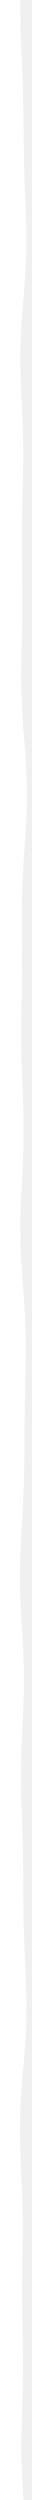
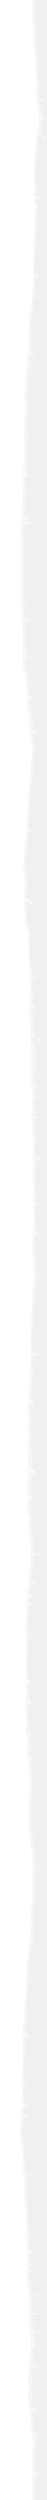
- <svg xmlns="http://www.w3.org/2000/svg" width="8" height="640" fill="#fff">
-   <path d="M5.19,0L5.23,6.7L5.48,13.3L5.77,20L5.96,26.7L6.04,33.3L6.12,40L6.3,46.7L6.56,53.3L6.74,60L6.65,66.7L6.26,73.3L5.71,80L5.29,86.7L5.18,93.3L5.38,100L5.72,106.7L5.94,113.3L5.93,120L5.76,126.7L5.6,133.3L5.56,140L5.65,146.7L5.71,153.3L5.66,160L5.5,166.7L5.42,173.3L5.57,180L5.99,186.7L6.52,193.3L6.87,200L6.88,206.7L6.54,213.3L6.07,220L5.7,226.7L5.57,233.3L5.6,240L5.64,246.7L5.58,253.3L5.47,260L5.43,266.7L5.56,273.3L5.83,280L6.05,286.7L6.04,293.3L5.76,300L5.39,306.7L5.17,313.3L5.28,320L5.69,326.7L6.18,333.3L6.52,340L6.6,346.7L6.48,353.3L6.34,360L6.27,366.7L6.24,373.3L6.11,380L5.82,386.7L5.42,393.3L5.12,400L5.1,406.7L5.38,413.3L5.81,420L6.11,426.7L6.12,433.3L5.85,440L5.53,446.7L5.36,453.3L5.43,460L5.65,466.7L5.86,473.3L5.96,480L5.99,486.7L6.08,493.3L6.31,500L6.61,506.7L6.78,513.3L6.64,520L6.19,526.7L5.62,533.3L5.19,540L5.1,546.7L5.31,553.3L5.61,560L5.8,566.7L5.8,573.3L5.69,580L5.64,586.7L5.72,593.3L5.85,600L5.9,606.7L5.77,613.3L5.56,620L5.44,626.7L5.6,633.3L6.04,640H0V0Z" />
+ <svg xmlns="http://www.w3.org/2000/svg" width="12" height="640" viewBox="0 0 12 640" fill="#fff">
+   <path d="M8.8,0L8.8,1L8.9,2L9,3L9.1,4L9.2,5L9.2,6L9.2,7L9.3,8L9.4,9L9.5,10L9.5,11L9.5,12L9.5,13L9.6,14L9.7,15L9.8,16L9.8,17L9.7,18L9.7,19L9.8,20L9.9,21L10,22L9.9,23L9.9,24L10,25L10.1,26L10.3,27L10.4,28L10.5,29L10.6,30L10.7,31L10.6,32L10.4,33L10.1,34L9.9,35L9.8,36L9.8,37L9.7,38L9.6,39L9.4,40L9.3,41L9.2,42L9.1,43L9.1,44L9,45L9,46L9.1,47L9.2,48L9.2,49L9.2,50L9.2,51L9.3,52L9.4,53L9.5,54L9.5,55L9.4,56L9.3,57L9.2,58L9.2,59L9.2,60L9.1,61L9.1,62L9,63L9,64L9,65L9,66L8.9,67L8.8,68L8.8,69L8.8,70L8.9,71L8.9,72L9,73L8.9,74L8.8,75L8.6,76L8.5,77L8.4,78L8.4,79L8.3,80L8.2,81L8,82L8,83L8.1,84L8.1,85L8.1,86L8.1,87L8,88L7.9,89L7.9,90L7.8,91L7.7,92L7.7,93L7.6,94L7.5,95L7.4,96L7.2,97L7.1,98L6.9,99L6.9,100L6.9,101L6.9,102L6.9,103L7,104L7.1,105L7.1,106L7.1,107L7,108L6.9,109L6.9,110L6.9,111L7,112L7,113L7,114L7,115L7,116L6.9,117L6.8,118L6.8,119L6.7,120L6.6,121L6.6,122L6.5,123L6.6,124L6.7,125L6.8,126L6.7,127L6.5,128L6.4,129L6.3,130L6.4,131L6.4,132L6.3,133L6.1,134L6.1,135L6.1,136L6.2,137L6.3,138L6.2,139L6.2,140L6.2,141L6.2,142L6.2,143L6.2,144L6.2,145L6.2,146L6.2,147L6.1,148L6.1,149L6.1,150L6.1,151L6.1,152L6.1,153L6.1,154L6.1,155L6.2,156L6.3,157L6.4,158L6.4,159L6.5,160L6.6,161L6.6,162L6.6,163L6.6,164L6.5,165L6.5,166L6.5,167L6.6,168L6.6,169L6.6,170L6.8,171L7,172L7.2,173L7.4,174L7.5,175L7.6,176L7.6,177L7.7,178L7.7,179L7.7,180L7.8,181L8,182L8.2,183L8.3,184L8.4,185L8.5,186L8.5,187L8.6,188L8.7,189L8.8,190L8.9,191L8.9,192L8.8,193L8.7,194L8.6,195L8.5,196L8.5,197L8.4,198L8.3,199L8.2,200L8,201L7.9,202L7.8,203L7.7,204L7.7,205L7.6,206L7.5,207L7.4,208L7.3,209L7.4,210L7.4,211L7.4,212L7.4,213L7.3,214L7.1,215L7,216L6.8,217L6.7,218L6.5,219L6.4,220L6.4,221L6.6,222L6.7,223L6.9,224L6.9,225L6.9,226L6.8,227L6.7,228L6.7,229L6.6,230L6.7,231L6.8,232L6.9,233L6.9,234L6.9,235L7,236L7.2,237L7.5,238L7.7,239L7.8,240L7.8,241L7.8,242L7.8,243L7.8,244L7.8,245L7.9,246L8,247L8.1,248L8.2,249L8.3,250L8.3,251L8.3,252L8.3,253L8.3,254L8.3,255L8.3,256L8.3,257L8.3,258L8.3,259L8.4,260L8.4,261L8.5,262L8.5,263L8.6,264L8.6,265L8.5,266L8.5,267L8.6,268L8.9,269L9.1,270L9.3,271L9.3,272L9.1,273L8.9,274L8.8,275L8.7,276L8.8,277L8.9,278L8.9,279L8.9,280L8.9,281L8.8,282L8.8,283L8.7,284L8.8,285L8.9,286L8.9,287L8.9,288L8.9,289L8.9,290L9,291L9.1,292L9.1,293L9,294L9,295L9.2,296L9.3,297L9.3,298L9.2,299L9,300L9,301L9,302L9,303L9,304L9,305L9.1,306L9.1,307L9.2,308L9.1,309L9,310L9,311L9.1,312L9.1,313L9.2,314L9.1,315L9.1,316L9,317L9,318L9,319L9,320L9,321L9.1,322L9.2,323L9.3,324L9.3,325L9.3,326L9.4,327L9.5,328L9.4,329L9.3,330L9,331L8.8,332L8.7,333L8.7,334L8.6,335L8.6,336L8.5,337L8.4,338L8.4,339L8.4,340L8.4,341L8.2,342L8.1,343L8,344L8.1,345L8.3,346L8.4,347L8.4,348L8.3,349L8.3,350L8.3,351L8.3,352L8.3,353L8.2,354L8.2,355L8.2,356L8.2,357L8.1,358L8,359L7.8,360L7.8,361L7.9,362L8,363L8,364L7.9,365L7.9,366L8,367L8,368L8,369L7.9,370L8,371L8.1,372L8.1,373L8.1,374L8,375L8,376L8,377L8.1,378L8,379L7.9,380L7.9,381L7.9,382L8,383L8.1,384L8,385L7.9,386L7.8,387L7.9,388L8,389L8,390L8,391L8.1,392L8.2,393L8.4,394L8.5,395L8.6,396L8.6,397L8.6,398L8.7,399L8.7,400L8.6,401L8.4,402L8.2,403L8,404L7.9,405L7.9,406L7.7,407L7.6,408L7.5,409L7.4,410L7.4,411L7.4,412L7.3,413L7.3,414L7.3,415L7.3,416L7.3,417L7.3,418L7.2,419L7.2,420L7.1,421L7.1,422L7.1,423L7.1,424L7.1,425L7.1,426L7.1,427L7.2,428L7.2,429L7.3,430L7.3,431L7.3,432L7.4,433L7.4,434L7.5,435L7.4,436L7.4,437L7.3,438L7.3,439L7.3,440L7.4,441L7.5,442L7.6,443L7.6,444L7.7,445L7.8,446L7.9,447L7.9,448L7.9,449L7.9,450L8,451L8.1,452L8.2,453L8.3,454L8.3,455L8.3,456L8.3,457L8.2,458L8.1,459L8,460L7.9,461L8,462L8,463L8,464L8,465L8,466L8.1,467L8.1,468L8.2,469L8.3,470L8.4,471L8.5,472L8.7,473L8.9,474L9,475L9.2,476L9.2,477L9.2,478L9.1,479L9,480L8.9,481L8.9,482L8.9,483L9,484L8.9,485L8.8,486L8.7,487L8.6,488L8.5,489L8.5,490L8.4,491L8.4,492L8.4,493L8.5,494L8.6,495L8.5,496L8.4,497L8.1,498L7.8,499L7.6,500L7.6,501L7.5,502L7.4,503L7.3,504L7.2,505L7.2,506L7.3,507L7.3,508L7.3,509L7.1,510L7,511L6.9,512L6.8,513L6.8,514L6.9,515L6.9,516L6.8,517L6.6,518L6.5,519L6.4,520L6.4,521L6.5,522L6.4,523L6.4,524L6.4,525L6.3,526L6.3,527L6.2,528L6.1,529L6.1,530L6.1,531L6.1,532L6.1,533L6,534L6,535L6.1,536L6.2,537L6.2,538L6.1,539L6,540L5.9,541L6,542L6,543L5.9,544L5.8,545L5.8,546L5.9,547L6,548L6.1,549L6,550L6,551L6.1,552L6.3,553L6.5,554L6.5,555L6.6,556L6.6,557L6.7,558L6.8,559L6.9,560L6.8,561L6.9,562L6.9,563L7,564L7.1,565L7.1,566L7.2,567L7.3,568L7.4,569L7.5,570L7.5,571L7.6,572L7.6,573L7.6,574L7.6,575L7.6,576L7.6,577L7.7,578L7.8,579L7.7,580L7.6,581L7.5,582L7.5,583L7.6,584L7.8,585L7.9,586L8.1,587L8.2,588L8.2,589L8.2,590L8.1,591L8.1,592L8.1,593L8.2,594L8.3,595L8.4,596L8.6,597L8.8,598L8.8,599L8.8,600L8.6,601L8.5,602L8.5,603L8.5,604L8.4,605L8.4,606L8.3,607L8.2,608L8.2,609L8.1,610L8,611L8,612L8.1,613L8.2,614L8.2,615L8.3,616L8.3,617L8.4,618L8.5,619L8.7,620L8.7,621L8.7,622L8.8,623L9,624L9.2,625L9.2,626L9.1,627L9,628L9,629L9,630L9.1,631L9.1,632L9.1,633L9.1,634L9.1,635L9.1,636L9.1,637L9,638L8.9,639L8.8,640L8.2,640L8.2,639L8.2,638L8.3,637L8.3,636L8.3,635L8.4,634L8.4,633L8.4,632L8.3,631L8.3,630L8.3,629L8.3,628L8.4,627L8.5,626L8.4,625L8.3,624L8.2,623L8.1,622L8,621L8,620L7.8,619L7.7,618L7.5,617L7.4,616L7.3,615L7.3,614L7.3,613L7.3,612L7.2,611L7.2,610L7.3,609L7.3,608L7.4,607L7.5,606L7.6,605L7.6,604L7.7,603L7.8,602L7.9,601L7.9,600L7.9,599L7.9,598L7.8,597L7.6,596L7.5,595L7.4,594L7.4,593L7.4,592L7.5,591L7.5,590L7.5,589L7.4,588L7.3,587L7.1,586L7,585L6.9,584L6.8,583L6.9,582L7,581L7,580L7.1,579L7,578L7,577L7,576L7,575L7,574L6.9,573L6.8,572L6.7,571L6.7,570L6.7,569L6.7,568L6.7,567L6.6,566L6.5,565L6.4,564L6.3,563L6.2,562L6.2,561L6.2,560L6.2,559L6.1,558L6.1,557L6,556L6,555L6,554L5.9,553L5.8,552L5.7,551L5.6,550L5.5,549L5.4,548L5.3,547L5.2,546L5.2,545L5.3,544L5.4,543L5.4,542L5.5,541L5.5,540L5.6,539L5.7,538L5.7,537L5.7,536L5.6,535L5.6,534L5.6,533L5.6,532L5.6,531L5.7,530L5.8,529L5.8,528L5.9,527L5.8,526L5.8,525L5.8,524L5.8,523L5.8,522L5.8,521L5.8,520L5.9,519L6.1,518L6.2,517L6.3,516L6.3,515L6.3,514L6.4,513L6.5,512L6.6,511L6.6,510L6.7,509L6.7,508L6.7,507L6.6,506L6.7,505L6.7,504L6.8,503L6.9,502L7.1,501L7.2,500L7.3,499L7.5,498L7.7,497L7.8,496L7.8,495L7.8,494L7.8,493L7.9,492L7.9,491L8,490L8,489L8,488L8.1,487L8.2,486L8.3,485L8.3,484L8.3,483L8.3,482L8.3,481L8.3,480L8.4,479L8.4,478L8.4,477L8.4,476L8.2,475L8.1,474L7.9,473L7.8,472L7.7,471L7.6,470L7.6,469L7.5,468L7.4,467L7.3,466L7.4,465L7.4,464L7.4,463L7.4,462L7.4,461L7.5,460L7.6,459L7.7,458L7.7,457L7.6,456L7.6,455L7.5,454L7.4,453L7.3,452L7.3,451L7.2,450L7.1,449L7.1,448L7.1,447L7,446L6.9,445L6.8,444L6.7,443L6.7,442L6.7,441L6.7,440L6.6,439L6.6,438L6.6,437L6.6,436L6.7,435L6.7,434L6.7,433L6.7,432L6.7,431L6.7,430L6.7,429L6.7,428L6.7,427L6.7,426L6.7,425L6.7,424L6.7,423L6.7,422L6.7,421L6.7,420L6.7,419L6.7,418L6.6,417L6.6,416L6.6,415L6.7,414L6.7,413L6.8,412L6.8,411L6.8,410L6.9,409L7,408L7.1,407L7.2,406L7.3,405L7.3,404L7.4,403L7.6,402L7.7,401L7.8,400L7.8,399L7.8,398L7.8,397L7.9,396L7.8,395L7.7,394L7.6,393L7.4,392L7.4,391L7.4,390L7.4,389L7.3,388L7.1,387L7.1,386L7.2,385L7.3,384L7.2,383L7.1,382L7.1,381L7.1,380L7.2,379L7.3,378L7.3,377L7.2,376L7.2,375L7.2,374L7.2,373L7.2,372L7.2,371L7.2,370L7.2,369L7.3,368L7.3,367L7.3,366L7.3,365L7.3,364L7.2,363L7.2,362L7.2,361L7.2,360L7.3,359L7.4,358L7.5,357L7.5,356L7.6,355L7.6,354L7.7,353L7.7,352L7.7,351L7.8,350L7.8,349L7.9,348L7.9,347L7.9,346L7.9,345L7.8,344L7.8,343L7.8,342L7.9,341L7.9,340L8,339L8,338L8,337L8.1,336L8.1,335L8.2,334L8.2,333L8.2,332L8.3,331L8.4,330L8.5,329L8.6,328L8.6,327L8.6,326L8.6,325L8.6,324L8.5,323L8.5,322L8.4,321L8.3,320L8.4,319L8.4,318L8.4,317L8.5,316L8.5,315L8.6,314L8.7,313L8.7,312L8.7,311L8.6,310L8.6,309L8.6,308L8.6,307L8.6,306L8.6,305L8.6,304L8.5,303L8.4,302L8.4,301L8.4,300L8.5,299L8.5,298L8.6,297L8.5,296L8.5,295L8.5,294L8.5,293L8.4,292L8.4,291L8.4,290L8.4,289L8.3,288L8.2,287L8.1,286L8.1,285L8.1,284L8.2,283L8.3,282L8.3,281L8.3,280L8.2,279L8.1,278L8.1,277L8,276L8,275L8,274L8.1,273L8.1,272L8.1,271L8.1,270L8,269L7.9,268L7.8,267L7.7,266L7.7,265L7.8,264L7.8,263L7.7,262L7.6,261L7.6,260L7.5,259L7.6,258L7.6,257L7.7,256L7.7,255L7.7,254L7.7,253L7.7,252L7.7,251L7.7,250L7.7,249L7.5,248L7.4,247L7.4,246L7.3,245L7.4,244L7.4,243L7.3,242L7.3,241L7.3,240L7.2,239L7,238L6.7,237L6.5,236L6.4,235L6.4,234L6.3,233L6.2,232L6.2,231L6.1,230L6.2,229L6.3,228L6.4,227L6.4,226L6.3,225L6.2,224L6.1,223L6,222L6,221L6.1,220L6.1,219L6.2,218L6.3,217L6.4,216L6.5,215L6.7,214L6.8,213L6.9,212L6.9,211L6.9,210L6.9,209L7,208L7.1,207L7.2,206L7.3,205L7.3,204L7.4,203L7.4,202L7.5,201L7.6,200L7.7,199L7.7,198L7.8,197L7.9,196L8,195L8.1,194L8.2,193L8.2,192L8.2,191L8.1,190L7.9,189L7.8,188L7.7,187L7.6,186L7.6,185L7.5,184L7.4,183L7.2,182L7,181L6.9,180L6.9,179L6.9,178L6.9,177L6.8,176L6.7,175L6.5,174L6.4,173L6.2,172L6,171L5.9,170L5.8,169L5.8,168L5.9,167L5.9,166L5.9,165L5.9,164L5.9,163L5.9,162L5.8,161L5.7,160L5.7,159L5.7,158L5.7,157L5.6,156L5.5,155L5.4,154L5.4,153L5.5,152L5.5,151L5.5,150L5.5,149L5.5,148L5.5,147L5.5,146L5.5,145L5.5,144L5.4,143L5.4,142L5.4,141L5.5,140L5.5,139L5.4,138L5.4,137L5.4,136L5.4,135L5.4,134L5.5,133L5.6,132L5.6,131L5.6,130L5.6,129L5.7,128L5.8,127L5.9,126L6,125L6,124L6,123L6,122L6,121L6,120L6,119L6.1,118L6.2,117L6.3,116L6.3,115L6.3,114L6.2,113L6.2,112L6.1,111L6.2,110L6.2,109L6.2,108L6.3,107L6.4,106L6.4,105L6.4,104L6.4,103L6.3,102L6.3,101L6.4,100L6.4,99L6.5,98L6.6,97L6.6,96L6.7,95L6.8,94L6.9,93L7,92L7.1,91L7.2,90L7.3,89L7.4,88L7.4,87L7.5,86L7.5,85L7.6,84L7.5,83L7.5,82L7.6,81L7.7,80L7.8,79L8,78L8.1,77L8.2,76L8.3,75L8.4,74L8.5,73L8.5,72L8.5,71L8.5,70L8.5,69L8.5,68L8.5,67L8.5,66L8.6,65L8.6,64L8.6,63L8.6,62L8.7,61L8.7,60L8.8,59L8.8,58L8.9,57L8.9,56L8.9,55L8.9,54L8.9,53L8.8,52L8.8,51L8.9,50L8.9,49L8.9,48L8.8,47L8.7,46L8.7,45L8.7,44L8.7,43L8.8,42L8.8,41L8.9,40L9,39L9.1,38L9.2,37L9.3,36L9.4,35L9.5,34L9.7,33L9.9,32L10,31L10,30L9.9,29L9.7,28L9.6,27L9.5,26L9.4,25L9.4,24L9.3,23L9.3,22L9.3,21L9.2,20L9.2,19L9.1,18L9.1,17L9.1,16L9,15L8.9,14L8.8,13L8.7,12L8.6,11L8.6,10L8.6,9L8.5,8L8.4,7L8.4,6L8.3,5L8.3,4L8.4,3L8.3,2L8.3,1L8.2,0Z" fill-opacity="0.42" />
+   <path d="M8.2,0L8.3,1L8.3,2L8.4,3L8.3,4L8.3,5L8.4,6L8.4,7L8.5,8L8.6,9L8.6,10L8.6,11L8.7,12L8.8,13L8.9,14L9,15L9.1,16L9.1,17L9.1,18L9.2,19L9.2,20L9.3,21L9.3,22L9.3,23L9.4,24L9.4,25L9.5,26L9.6,27L9.7,28L9.9,29L10,30L10,31L9.9,32L9.7,33L9.5,34L9.4,35L9.3,36L9.2,37L9.1,38L9,39L8.9,40L8.8,41L8.8,42L8.7,43L8.7,44L8.7,45L8.7,46L8.8,47L8.9,48L8.9,49L8.9,50L8.8,51L8.8,52L8.9,53L8.9,54L8.9,55L8.9,56L8.9,57L8.8,58L8.8,59L8.7,60L8.7,61L8.6,62L8.6,63L8.6,64L8.6,65L8.5,66L8.5,67L8.5,68L8.5,69L8.5,70L8.5,71L8.5,72L8.5,73L8.4,74L8.3,75L8.2,76L8.1,77L8,78L7.8,79L7.7,80L7.6,81L7.5,82L7.5,83L7.6,84L7.5,85L7.5,86L7.4,87L7.4,88L7.3,89L7.2,90L7.1,91L7,92L6.9,93L6.8,94L6.7,95L6.6,96L6.6,97L6.5,98L6.4,99L6.4,100L6.3,101L6.3,102L6.4,103L6.4,104L6.4,105L6.4,106L6.3,107L6.2,108L6.2,109L6.2,110L6.1,111L6.2,112L6.2,113L6.3,114L6.3,115L6.3,116L6.2,117L6.1,118L6,119L6,120L6,121L6,122L6,123L6,124L6,125L5.9,126L5.8,127L5.7,128L5.6,129L5.6,130L5.6,131L5.6,132L5.5,133L5.4,134L5.4,135L5.4,136L5.4,137L5.4,138L5.5,139L5.5,140L5.4,141L5.4,142L5.4,143L5.5,144L5.5,145L5.5,146L5.5,147L5.5,148L5.5,149L5.5,150L5.5,151L5.5,152L5.4,153L5.4,154L5.5,155L5.6,156L5.7,157L5.7,158L5.7,159L5.7,160L5.8,161L5.9,162L5.9,163L5.9,164L5.9,165L5.9,166L5.9,167L5.8,168L5.8,169L5.9,170L6,171L6.2,172L6.4,173L6.5,174L6.7,175L6.8,176L6.9,177L6.9,178L6.9,179L6.9,180L7,181L7.2,182L7.4,183L7.5,184L7.6,185L7.6,186L7.7,187L7.8,188L7.9,189L8.1,190L8.2,191L8.2,192L8.2,193L8.1,194L8,195L7.9,196L7.8,197L7.7,198L7.7,199L7.6,200L7.5,201L7.4,202L7.4,203L7.3,204L7.3,205L7.2,206L7.1,207L7,208L6.9,209L6.9,210L6.9,211L6.9,212L6.8,213L6.7,214L6.5,215L6.4,216L6.3,217L6.2,218L6.1,219L6.1,220L6,221L6,222L6.1,223L6.2,224L6.3,225L6.4,226L6.4,227L6.3,228L6.2,229L6.1,230L6.2,231L6.2,232L6.3,233L6.4,234L6.4,235L6.5,236L6.7,237L7,238L7.2,239L7.3,240L7.3,241L7.3,242L7.4,243L7.4,244L7.3,245L7.4,246L7.4,247L7.5,248L7.7,249L7.7,250L7.7,251L7.7,252L7.7,253L7.7,254L7.7,255L7.7,256L7.6,257L7.6,258L7.5,259L7.6,260L7.6,261L7.7,262L7.8,263L7.8,264L7.7,265L7.7,266L7.8,267L7.9,268L8,269L8.1,270L8.1,271L8.1,272L8.1,273L8,274L8,275L8,276L8.1,277L8.1,278L8.2,279L8.3,280L8.3,281L8.3,282L8.2,283L8.1,284L8.1,285L8.1,286L8.2,287L8.3,288L8.4,289L8.4,290L8.4,291L8.4,292L8.5,293L8.5,294L8.5,295L8.5,296L8.6,297L8.5,298L8.5,299L8.4,300L8.4,301L8.4,302L8.5,303L8.6,304L8.6,305L8.6,306L8.6,307L8.6,308L8.6,309L8.6,310L8.7,311L8.7,312L8.7,313L8.6,314L8.5,315L8.5,316L8.4,317L8.4,318L8.4,319L8.3,320L8.4,321L8.5,322L8.5,323L8.6,324L8.6,325L8.6,326L8.6,327L8.6,328L8.5,329L8.4,330L8.3,331L8.2,332L8.2,333L8.2,334L8.1,335L8.1,336L8,337L8,338L8,339L7.9,340L7.9,341L7.8,342L7.8,343L7.8,344L7.9,345L7.9,346L7.9,347L7.9,348L7.8,349L7.8,350L7.7,351L7.7,352L7.7,353L7.6,354L7.6,355L7.5,356L7.5,357L7.4,358L7.3,359L7.2,360L7.2,361L7.2,362L7.2,363L7.3,364L7.3,365L7.3,366L7.3,367L7.3,368L7.2,369L7.2,370L7.2,371L7.2,372L7.2,373L7.2,374L7.2,375L7.2,376L7.3,377L7.3,378L7.2,379L7.1,380L7.1,381L7.1,382L7.2,383L7.3,384L7.2,385L7.1,386L7.1,387L7.3,388L7.4,389L7.4,390L7.4,391L7.4,392L7.6,393L7.7,394L7.8,395L7.9,396L7.8,397L7.8,398L7.8,399L7.8,400L7.7,401L7.6,402L7.4,403L7.3,404L7.3,405L7.2,406L7.1,407L7,408L6.9,409L6.8,410L6.8,411L6.8,412L6.7,413L6.7,414L6.6,415L6.6,416L6.6,417L6.7,418L6.7,419L6.7,420L6.7,421L6.7,422L6.7,423L6.7,424L6.7,425L6.7,426L6.7,427L6.7,428L6.7,429L6.7,430L6.7,431L6.7,432L6.7,433L6.7,434L6.7,435L6.6,436L6.6,437L6.6,438L6.6,439L6.7,440L6.7,441L6.7,442L6.7,443L6.8,444L6.9,445L7,446L7.1,447L7.1,448L7.1,449L7.2,450L7.3,451L7.3,452L7.4,453L7.5,454L7.6,455L7.6,456L7.7,457L7.7,458L7.6,459L7.5,460L7.4,461L7.4,462L7.4,463L7.4,464L7.4,465L7.3,466L7.4,467L7.5,468L7.6,469L7.6,470L7.7,471L7.8,472L7.9,473L8.1,474L8.2,475L8.4,476L8.4,477L8.4,478L8.4,479L8.3,480L8.3,481L8.3,482L8.3,483L8.3,484L8.3,485L8.2,486L8.1,487L8,488L8,489L8,490L7.9,491L7.9,492L7.8,493L7.8,494L7.8,495L7.8,496L7.7,497L7.5,498L7.3,499L7.2,500L7.1,501L6.9,502L6.8,503L6.7,504L6.7,505L6.6,506L6.7,507L6.7,508L6.7,509L6.6,510L6.6,511L6.5,512L6.4,513L6.3,514L6.3,515L6.3,516L6.2,517L6.1,518L5.9,519L5.8,520L5.8,521L5.8,522L5.8,523L5.8,524L5.8,525L5.8,526L5.9,527L5.8,528L5.8,529L5.7,530L5.6,531L5.6,532L5.6,533L5.6,534L5.6,535L5.7,536L5.7,537L5.7,538L5.6,539L5.5,540L5.5,541L5.4,542L5.4,543L5.3,544L5.2,545L5.2,546L5.3,547L5.4,548L5.5,549L5.6,550L5.7,551L5.8,552L5.9,553L6,554L6,555L6,556L6.1,557L6.1,558L6.2,559L6.2,560L6.2,561L6.2,562L6.3,563L6.4,564L6.5,565L6.6,566L6.7,567L6.7,568L6.7,569L6.7,570L6.7,571L6.8,572L6.9,573L7,574L7,575L7,576L7,577L7,578L7.1,579L7,580L7,581L6.9,582L6.8,583L6.9,584L7,585L7.1,586L7.3,587L7.4,588L7.5,589L7.5,590L7.5,591L7.4,592L7.4,593L7.4,594L7.5,595L7.6,596L7.8,597L7.9,598L7.9,599L7.9,600L7.9,601L7.8,602L7.7,603L7.6,604L7.6,605L7.5,606L7.4,607L7.3,608L7.3,609L7.2,610L7.2,611L7.3,612L7.3,613L7.3,614L7.3,615L7.4,616L7.5,617L7.7,618L7.8,619L8,620L8,621L8.1,622L8.2,623L8.3,624L8.4,625L8.5,626L8.4,627L8.3,628L8.3,629L8.3,630L8.3,631L8.4,632L8.4,633L8.4,634L8.3,635L8.3,636L8.3,637L8.2,638L8.2,639L8.2,640L0,640L0,0Z" />
+   <path d="M7.7,375.7Q8,375.7 8.2,375.8" fill="none" stroke="#fff" stroke-linecap="round" stroke-width="0.305" stroke-opacity="0.624" />
+   <path d="M7.1,410.5Q7.6,410.2 7.9,411" fill="none" stroke="#fff" stroke-linecap="round" stroke-width="0.443" stroke-opacity="0.552" />
+   <path d="M8.7,65.4Q9.1,65.6 9.3,65.8" fill="none" stroke="#fff" stroke-linecap="round" stroke-width="0.204" stroke-opacity="0.736" />
+   <path d="M8.1,492.8Q8.4,492.7 8.7,493" fill="none" stroke="#fff" stroke-linecap="round" stroke-width="0.311" stroke-opacity="0.627" />
+   <path d="M7.7,389Q8.7,388.4 9.4,387.8" fill="none" stroke="#fff" stroke-linecap="round" stroke-width="0.417" stroke-opacity="0.321" />
+   <path d="M8.2,603.6Q8.9,603.5 9.4,603.8" fill="none" stroke="#fff" stroke-linecap="round" stroke-width="0.216" stroke-opacity="0.48" />
+   <path d="M6.9,505.8Q7.4,505.7 7.8,505.9" fill="none" stroke="#fff" stroke-linecap="round" stroke-width="0.414" stroke-opacity="0.703" />
+   <path d="M9,326.2Q9.5,326.1 9.9,326.7" fill="none" stroke="#fff" stroke-linecap="round" stroke-width="0.405" stroke-opacity="0.57" />
+   <path d="M7.8,373Q8.2,372.9 8.4,373.3" fill="none" stroke="#fff" stroke-linecap="round" stroke-width="0.368" stroke-opacity="0.401" />
+   <path d="M5.8,539.5Q6.1,539 6.3,539.6" fill="none" stroke="#fff" stroke-linecap="round" stroke-width="0.261" stroke-opacity="0.674" />
+   <path d="M5.8,147.8Q6.3,147.6 6.7,147.9" fill="none" stroke="#fff" stroke-linecap="round" stroke-width="0.488" stroke-opacity="0.419" />
+   <path d="M6.6,111.5Q7.1,110.9 7.4,111.3" fill="none" stroke="#fff" stroke-linecap="round" stroke-width="0.261" stroke-opacity="0.46" />
+   <path d="M6.6,99.5Q7,99.1 7.3,99.3" fill="none" stroke="#fff" stroke-linecap="round" stroke-width="0.372" stroke-opacity="0.452" />
+   <path d="M8,254.7Q8.3,254.4 8.5,254.4" fill="none" stroke="#fff" stroke-linecap="round" stroke-width="0.435" stroke-opacity="0.36" />
+   <path d="M9,324.8Q9.5,324.6 9.9,324.5" fill="none" stroke="#fff" stroke-linecap="round" stroke-width="0.269" stroke-opacity="0.368" />
+   <path d="M7.8,458.9Q8.2,459 8.4,458.8" fill="none" stroke="#fff" stroke-linecap="round" stroke-width="0.281" stroke-opacity="0.338" />
+   <path d="M7.7,358.6Q8.7,358.4 9.5,357.7" fill="none" stroke="#fff" stroke-linecap="round" stroke-width="0.206" stroke-opacity="0.343" />
+   <path d="M8.8,315.4Q9.3,314.9 9.6,315.2" fill="none" stroke="#fff" stroke-linecap="round" stroke-width="0.258" stroke-opacity="0.4" />
+   <path d="M7.1,208Q7.8,207.7 8.3,207.7" fill="none" stroke="#fff" stroke-linecap="round" stroke-width="0.418" stroke-opacity="0.33" />
+   <path d="M7.7,363.6Q8.1,363.7 8.3,363.7" fill="none" stroke="#fff" stroke-linecap="round" stroke-width="0.503" stroke-opacity="0.331" />
+   <path d="M7.1,410.3Q7.4,410.8 7.6,410.5" fill="none" stroke="#fff" stroke-linecap="round" stroke-width="0.425" stroke-opacity="0.328" />
+   <path d="M7,412.6Q7.4,412.4 7.6,412.4" fill="none" stroke="#fff" stroke-linecap="round" stroke-width="0.379" stroke-opacity="0.719" />
+   <path d="M7.7,460.2Q8.9,459.9 9.7,459.4" fill="none" stroke="#fff" stroke-linecap="round" stroke-width="0.493" stroke-opacity="0.323" />
+   <path d="M6,133.1Q6.8,132.7 7.3,132.3" fill="none" stroke="#fff" stroke-linecap="round" stroke-width="0.503" stroke-opacity="0.394" />
+   <path d="M7.6,404.8Q8.6,405 9.3,404.6" fill="none" stroke="#fff" stroke-linecap="round" stroke-width="0.437" stroke-opacity="0.35" />
+   <path d="M6.5,227Q7,227.3 7.2,226.8" fill="none" stroke="#fff" stroke-linecap="round" stroke-width="0.23" stroke-opacity="0.589" />
+   <path d="M8.2,619.4Q8.6,619.8 8.9,619.6" fill="none" stroke="#fff" stroke-linecap="round" stroke-width="0.296" stroke-opacity="0.418" />
+   <path d="M7.6,447.4Q8,447.4 8.3,447.4" fill="none" stroke="#fff" stroke-linecap="round" stroke-width="0.308" stroke-opacity="0.714" />
+   <path d="M8.6,281Q9,280.6 9.3,280.9" fill="none" stroke="#fff" stroke-linecap="round" stroke-width="0.369" stroke-opacity="0.734" />
+   <path d="M6.1,520.3Q6.5,520.3 6.7,520.4" fill="none" stroke="#fff" stroke-linecap="round" stroke-width="0.525" stroke-opacity="0.37" />
+   <path d="M7.7,383.3Q8.1,382.8 8.3,383.1" fill="none" stroke="#fff" stroke-linecap="round" stroke-width="0.462" stroke-opacity="0.58" />
+   <path d="M7.4,579.9Q8.6,579.9 9.4,578.6" fill="none" stroke="#fff" stroke-linecap="round" stroke-width="0.377" stroke-opacity="0.416" />
+   <path d="M6.6,110.2Q7.1,109.9 7.4,110.7" fill="none" stroke="#fff" stroke-linecap="round" stroke-width="0.449" stroke-opacity="0.303" />
+   <path d="M7.1,435.8Q7.9,435.9 8.4,435.6" fill="none" stroke="#fff" stroke-linecap="round" stroke-width="0.483" stroke-opacity="0.625" />
+   <path d="M7.4,92.9Q7.7,92.8 8,93.1" fill="none" stroke="#fff" stroke-linecap="round" stroke-width="0.491" stroke-opacity="0.37" />
+   <path d="M8.7,629.6Q9.8,629.6 10.6,629.3" fill="none" stroke="#fff" stroke-linecap="round" stroke-width="0.318" stroke-opacity="0.308" />
+   <path d="M7.4,178.7Q7.7,179.2 7.9,178.7" fill="none" stroke="#fff" stroke-linecap="round" stroke-width="0.499" stroke-opacity="0.69" />
+   <path d="M8,79.7Q8.6,79.3 9.1,79.3" fill="none" stroke="#fff" stroke-linecap="round" stroke-width="0.246" stroke-opacity="0.497" />
+   <path d="M7.7,383.5Q8,383.2 8.2,383.2" fill="none" stroke="#fff" stroke-linecap="round" stroke-width="0.342" stroke-opacity="0.656" />
+   <path d="M7.8,592.8Q8.6,592.4 9.2,592.3" fill="none" stroke="#fff" stroke-linecap="round" stroke-width="0.355" stroke-opacity="0.626" />
+   <path d="M7.1,212.9Q7.4,212.7 7.6,212.6" fill="none" stroke="#fff" stroke-linecap="round" stroke-width="0.489" stroke-opacity="0.557" />
+   <path d="M8.2,267.4Q9.3,266.6 10.1,266.5" fill="none" stroke="#fff" stroke-linecap="round" stroke-width="0.345" stroke-opacity="0.487" />
+   <path d="M8.6,70.9Q9,70.8 9.3,71" fill="none" stroke="#fff" stroke-linecap="round" stroke-width="0.396" stroke-opacity="0.476" />
+   <path d="M7.6,405.6Q8.3,405.3 8.7,405.6" fill="none" stroke="#fff" stroke-linecap="round" stroke-width="0.519" stroke-opacity="0.593" />
+   <path d="M8.4,486.8Q8.7,487 8.9,486.6" fill="none" stroke="#fff" stroke-linecap="round" stroke-width="0.395" stroke-opacity="0.452" />
+   <path d="M8.5,623.1Q9.4,623 10,622.5" fill="none" stroke="#fff" stroke-linecap="round" stroke-width="0.226" stroke-opacity="0.48" />
+   <path d="M7.9,183.2Q8.2,183.6 8.4,183" fill="none" stroke="#fff" stroke-linecap="round" stroke-width="0.462" stroke-opacity="0.424" />
+   <path d="M6.6,102.7Q6.9,103.1 7.2,103" fill="none" stroke="#fff" stroke-linecap="round" stroke-width="0.465" stroke-opacity="0.439" />
+   <path d="M7,418.1Q7.3,417.9 7.6,418.3" fill="none" stroke="#fff" stroke-linecap="round" stroke-width="0.256" stroke-opacity="0.312" />
+   <path d="M6.8,421.7Q7.2,421.5 7.5,421.3" fill="none" stroke="#fff" stroke-linecap="round" stroke-width="0.376" stroke-opacity="0.443" />
+   <path d="M8.2,187.3Q8.7,187.2 9.1,187.2" fill="none" stroke="#fff" stroke-linecap="round" stroke-width="0.204" stroke-opacity="0.337" />
+   <path d="M6.4,217.8Q6.7,218.2 6.9,218" fill="none" stroke="#fff" stroke-linecap="round" stroke-width="0.266" stroke-opacity="0.456" />
+   <path d="M7.6,361.6Q8.1,361.4 8.5,362" fill="none" stroke="#fff" stroke-linecap="round" stroke-width="0.25" stroke-opacity="0.683" />
+   <path d="M7.7,367.2Q8,366.9 8.2,367.2" fill="none" stroke="#fff" stroke-linecap="round" stroke-width="0.472" stroke-opacity="0.462" />
+   <path d="M7.8,391.6Q8.1,392 8.3,391.3" fill="none" stroke="#fff" stroke-linecap="round" stroke-width="0.54" stroke-opacity="0.367" />
+   <path d="M6.3,557.2Q7.3,557 7.9,556.3" fill="none" stroke="#fff" stroke-linecap="round" stroke-width="0.45" stroke-opacity="0.412" />
+   <path d="M7.2,582.7Q7.8,582.7 8.2,582.7" fill="none" stroke="#fff" stroke-linecap="round" stroke-width="0.241" stroke-opacity="0.31" />
+   <path d="M6.2,219.2Q6.9,218.9 7.3,219" fill="none" stroke="#fff" stroke-linecap="round" stroke-width="0.295" stroke-opacity="0.676" />
+   <path d="M5.8,153.3Q6.2,153.6 6.4,153.6" fill="none" stroke="#fff" stroke-linecap="round" stroke-width="0.534" stroke-opacity="0.599" />
+   <path d="M10.3,30.2Q10.7,30.4 11,30.2" fill="none" stroke="#fff" stroke-linecap="round" stroke-width="0.436" stroke-opacity="0.731" />
+   <path d="M6.3,121.7Q6.7,121.5 7,121.7" fill="none" stroke="#fff" stroke-linecap="round" stroke-width="0.313" stroke-opacity="0.657" />
+   <path d="M5.8,538.8Q6.6,538.6 7.1,538.9" fill="none" stroke="#fff" stroke-linecap="round" stroke-width="0.493" stroke-opacity="0.553" />
+   <path d="M8.8,315.9Q9.2,315.9 9.5,315.9" fill="none" stroke="#fff" stroke-linecap="round" stroke-width="0.305" stroke-opacity="0.401" />
+   <path d="M8.6,279Q8.9,279.4 9.1,279.3" fill="none" stroke="#fff" stroke-linecap="round" stroke-width="0.361" stroke-opacity="0.45" />
+   <path d="M6.1,158.8Q6.8,159 7.3,158.7" fill="none" stroke="#fff" stroke-linecap="round" stroke-width="0.457" stroke-opacity="0.428" />
+   <path d="M7.7,461.5Q8,461.4 8.2,461.5" fill="none" stroke="#fff" stroke-linecap="round" stroke-width="0.291" stroke-opacity="0.676" />
+   <path d="M7,430.3Q7.4,430.3 7.6,430.7" fill="none" stroke="#fff" stroke-linecap="round" stroke-width="0.477" stroke-opacity="0.741" />
+   <path d="M7.7,88.4Q8.2,88.2 8.5,88.5" fill="none" stroke="#fff" stroke-linecap="round" stroke-width="0.467" stroke-opacity="0.334" />
+   <path d="M8.6,70.8Q9.2,70.7 9.6,70.1" fill="none" stroke="#fff" stroke-linecap="round" stroke-width="0.542" stroke-opacity="0.418" />
+   <path d="M7.1,210.9Q7.6,210.8 7.9,210.7" fill="none" stroke="#fff" stroke-linecap="round" stroke-width="0.251" stroke-opacity="0.663" />
+   <path d="M6,133.2Q6.3,133.2 6.5,133" fill="none" stroke="#fff" stroke-linecap="round" stroke-width="0.475" stroke-opacity="0.557" />
+   <path d="M9.8,33.9Q10.2,34.1 10.4,33.5" fill="none" stroke="#fff" stroke-linecap="round" stroke-width="0.356" stroke-opacity="0.502" />
+   <path d="M7.7,464.8Q8.3,464.2 8.6,464.4" fill="none" stroke="#fff" stroke-linecap="round" stroke-width="0.288" stroke-opacity="0.71" />
+   <path d="M7.9,588.2Q8.9,587.4 9.7,587" fill="none" stroke="#fff" stroke-linecap="round" stroke-width="0.248" stroke-opacity="0.585" />
+   <path d="M7.6,90.2Q8.2,90.3 8.5,90.8" fill="none" stroke="#fff" stroke-linecap="round" stroke-width="0.498" stroke-opacity="0.503" />
+   <path d="M6.4,120.1Q7,120.3 7.4,120.6" fill="none" stroke="#fff" stroke-linecap="round" stroke-width="0.467" stroke-opacity="0.428" />
+   <path d="M8,346.4Q9,346.6 9.8,346.9" fill="none" stroke="#fff" stroke-linecap="round" stroke-width="0.499" stroke-opacity="0.484" />
+   <path d="M8.1,491.8Q8.6,491.5 9,491.4" fill="none" stroke="#fff" stroke-linecap="round" stroke-width="0.382" stroke-opacity="0.398" />
+   <path d="M7.7,359.3Q8,359.6 8.3,359.6" fill="none" stroke="#fff" stroke-linecap="round" stroke-width="0.301" stroke-opacity="0.509" />
+   <path d="M8.3,597.1Q9,597.1 9.5,596.8" fill="none" stroke="#fff" stroke-linecap="round" stroke-width="0.263" stroke-opacity="0.652" />
+   <path d="M7.8,466.7Q8.3,466.7 8.7,467.2" fill="none" stroke="#fff" stroke-linecap="round" stroke-width="0.238" stroke-opacity="0.481" />
+   <path d="M7.8,592.3Q8.1,592.2 8.4,592.3" fill="none" stroke="#fff" stroke-linecap="round" stroke-width="0.403" stroke-opacity="0.713" />
+   <path d="M8.6,480.8Q9.1,480.9 9.4,480.9" fill="none" stroke="#fff" stroke-linecap="round" stroke-width="0.488" stroke-opacity="0.563" />
+   <path d="M6.3,221.9Q7.1,222.4 7.7,222.8" fill="none" stroke="#fff" stroke-linecap="round" stroke-width="0.261" stroke-opacity="0.334" />
+   <path d="M8.8,633.7Q9.3,634 9.6,633.7" fill="none" stroke="#fff" stroke-linecap="round" stroke-width="0.338" stroke-opacity="0.636" />
+   <path d="M6.1,521.1Q6.8,520.7 7.3,521.5" fill="none" stroke="#fff" stroke-linecap="round" stroke-width="0.476" stroke-opacity="0.539" />
+   <path d="M5.7,543.3Q6,543.8 6.2,543.6" fill="none" stroke="#fff" stroke-linecap="round" stroke-width="0.315" stroke-opacity="0.743" />
+   <path d="M8.8,291.6Q9.1,291.1 9.3,291.7" fill="none" stroke="#fff" stroke-linecap="round" stroke-width="0.338" stroke-opacity="0.676" />
+   <path d="M8.5,284.6Q8.8,284.5 9,284.9" fill="none" stroke="#fff" stroke-linecap="round" stroke-width="0.479" stroke-opacity="0.727" />
+   <path d="M8.8,308.6Q9.2,308.6 9.5,308.2" fill="none" stroke="#fff" stroke-linecap="round" stroke-width="0.542" stroke-opacity="0.53" />
+   <path d="M7.5,240.1Q7.9,239.8 8.1,239.9" fill="none" stroke="#fff" stroke-linecap="round" stroke-width="0.217" stroke-opacity="0.309" />
+   <path d="M7.7,376.8Q8.3,376.9 8.7,376.6" fill="none" stroke="#fff" stroke-linecap="round" stroke-width="0.482" stroke-opacity="0.481" />
+   <path d="M8.9,50.8Q9.9,50.3 10.6,50.7" fill="none" stroke="#fff" stroke-linecap="round" stroke-width="0.521" stroke-opacity="0.533" />
+   <path d="M9.7,21.6Q10.3,21.9 10.8,22.1" fill="none" stroke="#fff" stroke-linecap="round" stroke-width="0.368" stroke-opacity="0.502" />
+   <path d="M8.6,278.1Q9.1,278.2 9.5,278.6" fill="none" stroke="#fff" stroke-linecap="round" stroke-width="0.525" stroke-opacity="0.562" />
+   <path d="M7.3,584Q8.1,583.6 8.7,584.1" fill="none" stroke="#fff" stroke-linecap="round" stroke-width="0.379" stroke-opacity="0.47" />
+   <path d="M8,258Q8.5,257.6 8.8,258.1" fill="none" stroke="#fff" stroke-linecap="round" stroke-width="0.542" stroke-opacity="0.701" />
+   <path d="M8.8,305.6Q9.2,306 9.5,306" fill="none" stroke="#fff" stroke-linecap="round" stroke-width="0.478" stroke-opacity="0.574" />
+   <path d="M8.3,264.9Q8.7,265 9,264.8" fill="none" stroke="#fff" stroke-linecap="round" stroke-width="0.315" stroke-opacity="0.548" />
+   <path d="M6.8,423.1Q7.2,422.8 7.4,423.1" fill="none" stroke="#fff" stroke-linecap="round" stroke-width="0.427" stroke-opacity="0.418" />
+   <path d="M7.3,408Q7.6,407.9 7.8,408" fill="none" stroke="#fff" stroke-linecap="round" stroke-width="0.224" stroke-opacity="0.342" />
+   <path d="M8.3,398.1Q9.1,397.9 9.6,397.9" fill="none" stroke="#fff" stroke-linecap="round" stroke-width="0.493" stroke-opacity="0.498" />
+   <path d="M8.3,600.7Q8.8,600.7 9.2,600.1" fill="none" stroke="#fff" stroke-linecap="round" stroke-width="0.523" stroke-opacity="0.477" />
+   <path d="M7.7,376.1Q8.4,376.4 8.9,376.9" fill="none" stroke="#fff" stroke-linecap="round" stroke-width="0.501" stroke-opacity="0.713" />
+   <path d="M8,351.8Q8.4,352.4 8.7,352.3" fill="none" stroke="#fff" stroke-linecap="round" stroke-width="0.452" stroke-opacity="0.53" />
+   <path d="M8.1,339.3Q8.4,339.1 8.7,339.1" fill="none" stroke="#fff" stroke-linecap="round" stroke-width="0.224" stroke-opacity="0.596" />
+   <path d="M8.8,315.5Q9.3,315.6 9.6,315.5" fill="none" stroke="#fff" stroke-linecap="round" stroke-width="0.204" stroke-opacity="0.732" />
+   <path d="M5.7,534.2Q6.1,533.7 6.3,534" fill="none" stroke="#fff" stroke-linecap="round" stroke-width="0.426" stroke-opacity="0.727" />
+   <path d="M7.9,593.6Q8.2,593.8 8.4,593.3" fill="none" stroke="#fff" stroke-linecap="round" stroke-width="0.225" stroke-opacity="0.603" />
+   <path d="M7.3,576.3Q7.9,576.7 8.3,576.7" fill="none" stroke="#fff" stroke-linecap="round" stroke-width="0.468" stroke-opacity="0.63" />
+   <path d="M8.6,285.8Q9.2,285.7 9.6,286.2" fill="none" stroke="#fff" stroke-linecap="round" stroke-width="0.308" stroke-opacity="0.478" />
+   <path d="M7.4,178.3Q7.7,178.4 7.9,178.6" fill="none" stroke="#fff" stroke-linecap="round" stroke-width="0.462" stroke-opacity="0.742" />
+   <path d="M5.9,140.4Q6.2,140.8 6.4,140.7" fill="none" stroke="#fff" stroke-linecap="round" stroke-width="0.217" stroke-opacity="0.705" />
+   <path d="M8.7,627.8Q9,628.2 9.3,627.7" fill="none" stroke="#fff" stroke-linecap="round" stroke-width="0.305" stroke-opacity="0.394" />
+   <path d="M8,616.6Q8.6,616.8 9.1,617" fill="none" stroke="#fff" stroke-linecap="round" stroke-width="0.533" stroke-opacity="0.582" />
+   <path d="M6.2,166.2Q6.5,166.4 6.7,166.2" fill="none" stroke="#fff" stroke-linecap="round" stroke-width="0.526" stroke-opacity="0.698" />
+   <path d="M5.7,551Q6.3,550.7 6.6,551.1" fill="none" stroke="#fff" stroke-linecap="round" stroke-width="0.51" stroke-opacity="0.514" />
+   <path d="M8.7,63.1Q9.4,62.9 9.9,62.9" fill="none" stroke="#fff" stroke-linecap="round" stroke-width="0.307" stroke-opacity="0.637" />
+   <path d="M8.2,187.3Q9.2,187.4 9.8,188" fill="none" stroke="#fff" stroke-linecap="round" stroke-width="0.368" stroke-opacity="0.637" />
+   <path d="M8.1,339.1Q8.4,339.2 8.7,339" fill="none" stroke="#fff" stroke-linecap="round" stroke-width="0.291" stroke-opacity="0.512" />
+   <path d="M5.8,549Q6.2,549.3 6.4,548.8" fill="none" stroke="#fff" stroke-linecap="round" stroke-width="0.295" stroke-opacity="0.378" />
+   <path d="M9.1,52.6Q9.4,52.8 9.6,52.6" fill="none" stroke="#fff" stroke-linecap="round" stroke-width="0.528" stroke-opacity="0.717" />
+   <path d="M6.6,562.4Q7.7,562.9 8.4,563" fill="none" stroke="#fff" stroke-linecap="round" stroke-width="0.204" stroke-opacity="0.455" />
+   <path d="M8.9,624.5Q9.2,624.7 9.5,624.7" fill="none" stroke="#fff" stroke-linecap="round" stroke-width="0.294" stroke-opacity="0.446" />
+   <path d="M9.1,56.4Q9.7,56.5 10.1,56.9" fill="none" stroke="#fff" stroke-linecap="round" stroke-width="0.522" stroke-opacity="0.432" />
+   <path d="M5.7,541.9Q6.6,542 7.1,541.3" fill="none" stroke="#fff" stroke-linecap="round" stroke-width="0.5" stroke-opacity="0.619" />
+   <path d="M6.8,104.7Q7.3,104.3 7.7,104.9" fill="none" stroke="#fff" stroke-linecap="round" stroke-width="0.273" stroke-opacity="0.302" />
+   <path d="M8.5,623.1Q8.9,623.6 9.1,623.2" fill="none" stroke="#fff" stroke-linecap="round" stroke-width="0.502" stroke-opacity="0.432" />
+   <path d="M8,470.1Q8.4,469.6 8.7,469.7" fill="none" stroke="#fff" stroke-linecap="round" stroke-width="0.367" stroke-opacity="0.332" />
+   <path d="M8.4,333.2Q8.8,332.8 9.1,333" fill="none" stroke="#fff" stroke-linecap="round" stroke-width="0.397" stroke-opacity="0.432" />
+   <path d="M7.7,377.4Q8.3,377.5 8.8,377.4" fill="none" stroke="#fff" stroke-linecap="round" stroke-width="0.485" stroke-opacity="0.522" />
+   <path d="M7.7,390.5Q8.1,391 8.3,390.5" fill="none" stroke="#fff" stroke-linecap="round" stroke-width="0.254" stroke-opacity="0.66" />
+   <path d="M8.9,47.8Q9.2,47.3 9.4,47.6" fill="none" stroke="#fff" stroke-linecap="round" stroke-width="0.331" stroke-opacity="0.553" />
+   <path d="M8.8,632.9Q9.4,633 9.7,633.1" fill="none" stroke="#fff" stroke-linecap="round" stroke-width="0.328" stroke-opacity="0.498" />
+   <path d="M7.1,212.4Q7.5,212.3 7.8,212.7" fill="none" stroke="#fff" stroke-linecap="round" stroke-width="0.285" stroke-opacity="0.557" />
+   <path d="M5.8,155Q6.5,154.9 7,155.3" fill="none" stroke="#fff" stroke-linecap="round" stroke-width="0.39" stroke-opacity="0.307" />
+   <path d="M8.7,624.2Q9.2,623.8 9.5,624.2" fill="none" stroke="#fff" stroke-linecap="round" stroke-width="0.313" stroke-opacity="0.711" />
+   <path d="M7.7,359Q8,359.3 8.3,359.1" fill="none" stroke="#fff" stroke-linecap="round" stroke-width="0.542" stroke-opacity="0.74" />
+   <path d="M8,249.9Q8.7,250.1 9.1,250.1" fill="none" stroke="#fff" stroke-linecap="round" stroke-width="0.335" stroke-opacity="0.549" />
+   <path d="M9,297.2Q9.8,296.9 10.3,296.5" fill="none" stroke="#fff" stroke-linecap="round" stroke-width="0.252" stroke-opacity="0.674" />
+   <path d="M8.5,331.9Q8.9,332 9.1,332" fill="none" stroke="#fff" stroke-linecap="round" stroke-width="0.224" stroke-opacity="0.373" />
+   <path d="M7.5,499.2Q8,499.5 8.3,499.3" fill="none" stroke="#fff" stroke-linecap="round" stroke-width="0.271" stroke-opacity="0.733" />
+   <path d="M8.8,316.2Q9.7,316.2 10.4,317.1" fill="none" stroke="#fff" stroke-linecap="round" stroke-width="0.489" stroke-opacity="0.399" />
+   <path d="M7.6,450.3Q7.9,450.6 8.1,450.4" fill="none" stroke="#fff" stroke-linecap="round" stroke-width="0.44" stroke-opacity="0.732" />
+   <path d="M5.8,155.2Q6.1,155.4 6.3,155.4" fill="none" stroke="#fff" stroke-linecap="round" stroke-width="0.323" stroke-opacity="0.519" />
+   <path d="M6.1,520.7Q6.7,521 7.1,521.2" fill="none" stroke="#fff" stroke-linecap="round" stroke-width="0.315" stroke-opacity="0.734" />
+   <path d="M6.3,557.3Q6.8,557.1 7,557.4" fill="none" stroke="#fff" stroke-linecap="round" stroke-width="0.456" stroke-opacity="0.421" />
+   <path d="M6.5,118Q7.4,118 8,117.9" fill="none" stroke="#fff" stroke-linecap="round" stroke-width="0.207" stroke-opacity="0.57" />
+   <path d="M8.1,491.7Q8.6,491.4 8.9,491.2" fill="none" stroke="#fff" stroke-linecap="round" stroke-width="0.268" stroke-opacity="0.625" />
+   <path d="M7.7,343.6Q8.3,343.8 8.7,344" fill="none" stroke="#fff" stroke-linecap="round" stroke-width="0.258" stroke-opacity="0.552" />
+   <path d="M6.3,167.7Q6.6,167.5 6.8,167.5" fill="none" stroke="#fff" stroke-linecap="round" stroke-width="0.255" stroke-opacity="0.47" />
+   <path d="M8.8,60.9Q9.3,60.6 9.5,60.6" fill="none" stroke="#fff" stroke-linecap="round" stroke-width="0.398" stroke-opacity="0.611" />
+   <path d="M7.2,571.5Q7.7,571.6 8.1,571.8" fill="none" stroke="#fff" stroke-linecap="round" stroke-width="0.242" stroke-opacity="0.376" />
+   <path d="M7.8,590.8Q8.3,590.5 8.7,590.3" fill="none" stroke="#fff" stroke-linecap="round" stroke-width="0.302" stroke-opacity="0.716" />
+   <path d="M9,270.6Q9.3,271.1 9.5,270.7" fill="none" stroke="#fff" stroke-linecap="round" stroke-width="0.274" stroke-opacity="0.463" />
+   <path d="M6.9,419.7Q7.5,419.7 7.9,419.6" fill="none" stroke="#fff" stroke-linecap="round" stroke-width="0.386" stroke-opacity="0.325" />
+   <path d="M7.4,204.3Q8.4,203.9 9,203.6" fill="none" stroke="#fff" stroke-linecap="round" stroke-width="0.394" stroke-opacity="0.374" />
+   <path d="M7.2,408.8Q7.7,408.6 8.1,408.7" fill="none" stroke="#fff" stroke-linecap="round" stroke-width="0.507" stroke-opacity="0.587" />
+   <path d="M8.9,58.2Q9.4,58 9.7,58.7" fill="none" stroke="#fff" stroke-linecap="round" stroke-width="0.314" stroke-opacity="0.375" />
+   <path d="M9.8,34.4Q11,34.7 11.7,35.4" fill="none" stroke="#fff" stroke-linecap="round" stroke-width="0.303" stroke-opacity="0.726" />
+   <path d="M5.7,534.1Q6.2,534.2 6.4,534" fill="none" stroke="#fff" stroke-linecap="round" stroke-width="0.377" stroke-opacity="0.534" />
+   <path d="M7.8,344.6Q8.2,344.3 8.4,344.6" fill="none" stroke="#fff" stroke-linecap="round" stroke-width="0.409" stroke-opacity="0.666" />
+   <path d="M8.1,606.1Q8.8,606.2 9.3,605.7" fill="none" stroke="#fff" stroke-linecap="round" stroke-width="0.513" stroke-opacity="0.569" />
+   <path d="M8.6,268.6Q8.9,268.1 9.1,268.4" fill="none" stroke="#fff" stroke-linecap="round" stroke-width="0.49" stroke-opacity="0.512" />
+   <path d="M8,594.9Q8.5,595 8.9,595.5" fill="none" stroke="#fff" stroke-linecap="round" stroke-width="0.341" stroke-opacity="0.599" />
+   <path d="M6.9,418.8Q8,418.5 8.7,419.2" fill="none" stroke="#fff" stroke-linecap="round" stroke-width="0.256" stroke-opacity="0.57" />
+   <path d="M10.2,28.6Q10.5,28.8 10.7,28.6" fill="none" stroke="#fff" stroke-linecap="round" stroke-width="0.395" stroke-opacity="0.502" />
+   <path d="M5.8,133.8Q7,134.2 7.7,133.7" fill="none" stroke="#fff" stroke-linecap="round" stroke-width="0.488" stroke-opacity="0.595" />
+   <path d="M6.8,98.4Q7.4,98.2 7.9,97.8" fill="none" stroke="#fff" stroke-linecap="round" stroke-width="0.349" stroke-opacity="0.569" />
+   <path d="M7.7,461.6Q8.2,461.8 8.5,461.9" fill="none" stroke="#fff" stroke-linecap="round" stroke-width="0.362" stroke-opacity="0.687" />
+   <path d="M7.3,572.3Q7.7,572.2 8,572.2" fill="none" stroke="#fff" stroke-linecap="round" stroke-width="0.215" stroke-opacity="0.427" />
+   <path d="M7.3,443.9Q8.1,444 8.6,444.3" fill="none" stroke="#fff" stroke-linecap="round" stroke-width="0.346" stroke-opacity="0.707" />
+   <path d="M9.4,18.6Q9.7,18.7 9.9,18.7" fill="none" stroke="#fff" stroke-linecap="round" stroke-width="0.243" stroke-opacity="0.46" />
+   <path d="M9.8,25.6Q10.9,25.4 11.6,26.1" fill="none" stroke="#fff" stroke-linecap="round" stroke-width="0.391" stroke-opacity="0.628" />
+   <path d="M8.9,296.3Q9.5,296.6 9.9,296.9" fill="none" stroke="#fff" stroke-linecap="round" stroke-width="0.331" stroke-opacity="0.423" />
+   <path d="M6.3,121.2Q6.6,121 6.8,121.5" fill="none" stroke="#fff" stroke-linecap="round" stroke-width="0.491" stroke-opacity="0.663" />
+   <path d="M6.3,121.9Q6.6,122.2 6.9,122.1" fill="none" stroke="#fff" stroke-linecap="round" stroke-width="0.377" stroke-opacity="0.589" />
+   <path d="M8.3,265.4Q9.4,265.3 10.1,266.2" fill="none" stroke="#fff" stroke-linecap="round" stroke-width="0.202" stroke-opacity="0.603" />
+   <path d="M8.5,599.7Q8.9,599.4 9.1,599.5" fill="none" stroke="#fff" stroke-linecap="round" stroke-width="0.243" stroke-opacity="0.373" />
+   <path d="M7.3,581.4Q7.9,581.1 8.3,581.5" fill="none" stroke="#fff" stroke-linecap="round" stroke-width="0.425" stroke-opacity="0.574" />
+   <path d="M7.9,613.8Q8.6,614.3 9.1,614.7" fill="none" stroke="#fff" stroke-linecap="round" stroke-width="0.385" stroke-opacity="0.434" />
+   <path d="M6.6,99.7Q6.9,100.1 7.1,99.6" fill="none" stroke="#fff" stroke-linecap="round" stroke-width="0.217" stroke-opacity="0.489" />
+   <path d="M5.8,539.1Q6.1,539.5 6.3,539.1" fill="none" stroke="#fff" stroke-linecap="round" stroke-width="0.479" stroke-opacity="0.319" />
+   <path d="M7.8,498.2Q8.1,498.2 8.3,498.2" fill="none" stroke="#fff" stroke-linecap="round" stroke-width="0.389" stroke-opacity="0.345" />
+   <path d="M6.3,168.1Q7.3,168.7 8,168.7" fill="none" stroke="#fff" stroke-linecap="round" stroke-width="0.346" stroke-opacity="0.423" />
+   <path d="M7.2,206.9Q8.3,207.1 8.9,206.2" fill="none" stroke="#fff" stroke-linecap="round" stroke-width="0.287" stroke-opacity="0.363" />
+   <path d="M6.3,230.4Q7.5,230.3 8.3,231.6" fill="none" stroke="#fff" stroke-linecap="round" stroke-width="0.481" stroke-opacity="0.717" />
+   <path d="M7.2,435Q7.5,434.7 7.7,434.9" fill="none" stroke="#fff" stroke-linecap="round" stroke-width="0.319" stroke-opacity="0.6" />
+   <path d="M8.3,76.2Q8.7,76.4 9,76.2" fill="none" stroke="#fff" stroke-linecap="round" stroke-width="0.492" stroke-opacity="0.399" />
+   <path d="M8.9,477.3Q9.5,477.5 9.8,477.7" fill="none" stroke="#fff" stroke-linecap="round" stroke-width="0.261" stroke-opacity="0.472" />
</svg>
